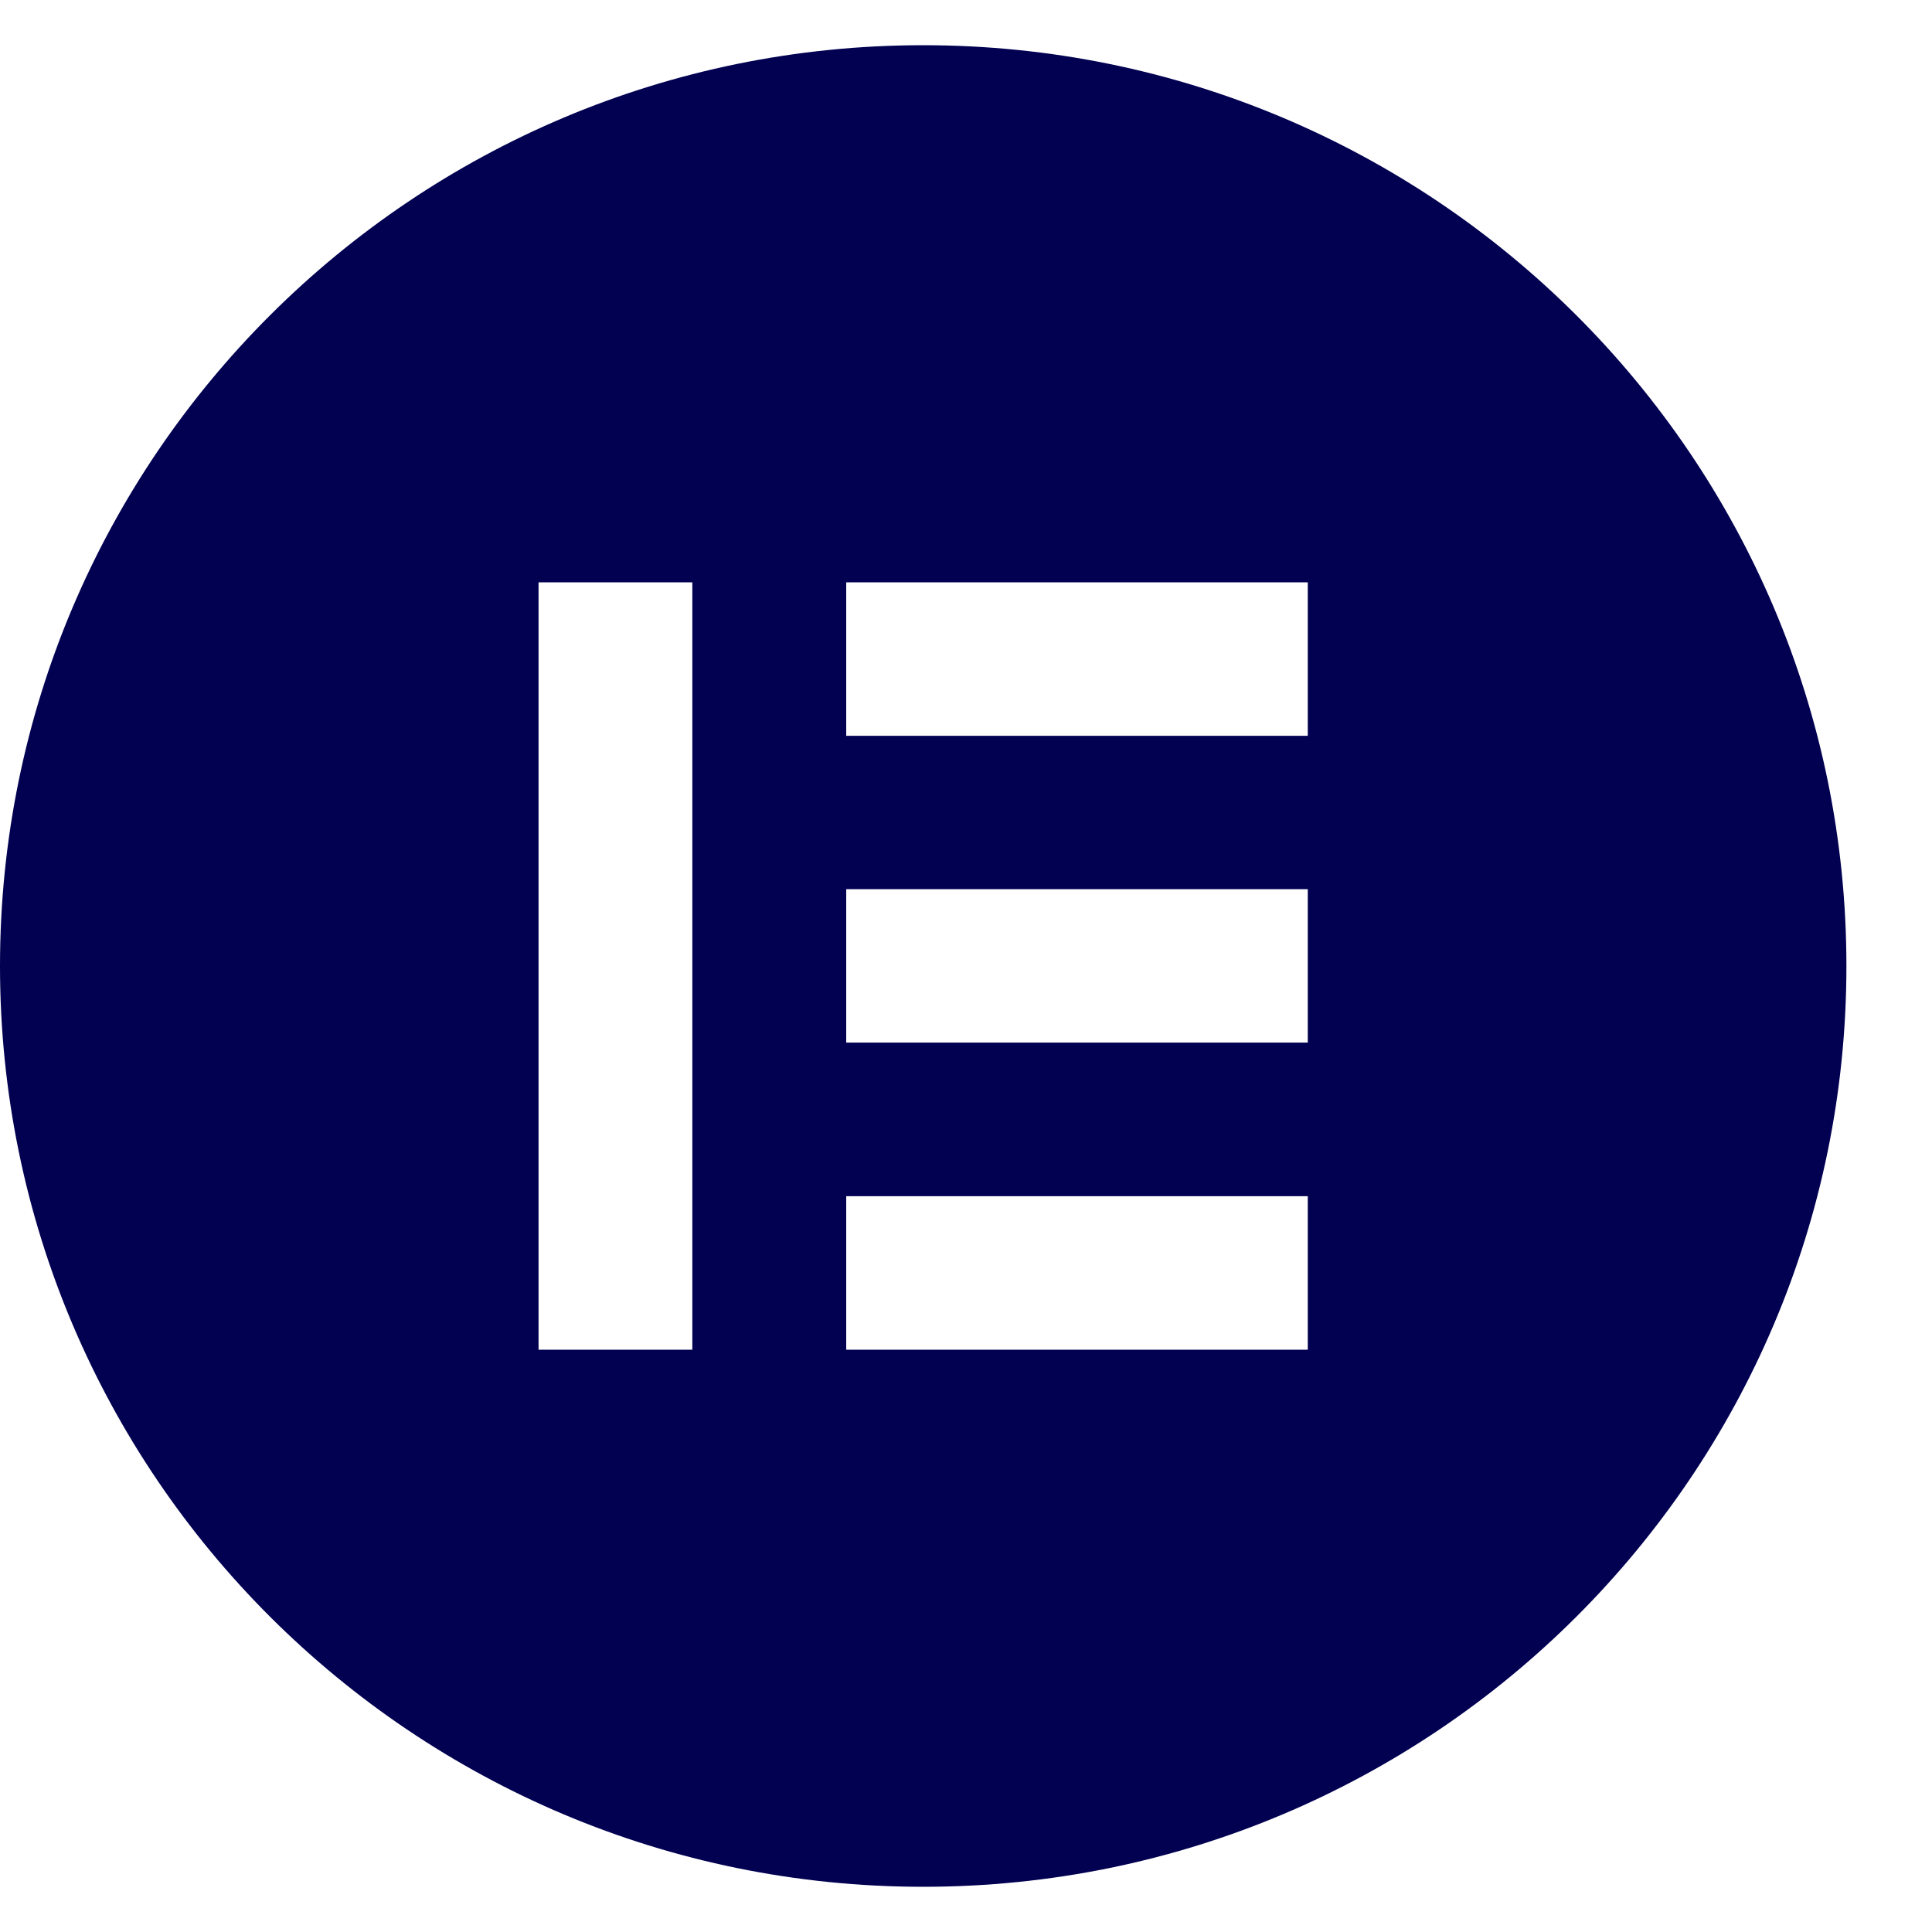
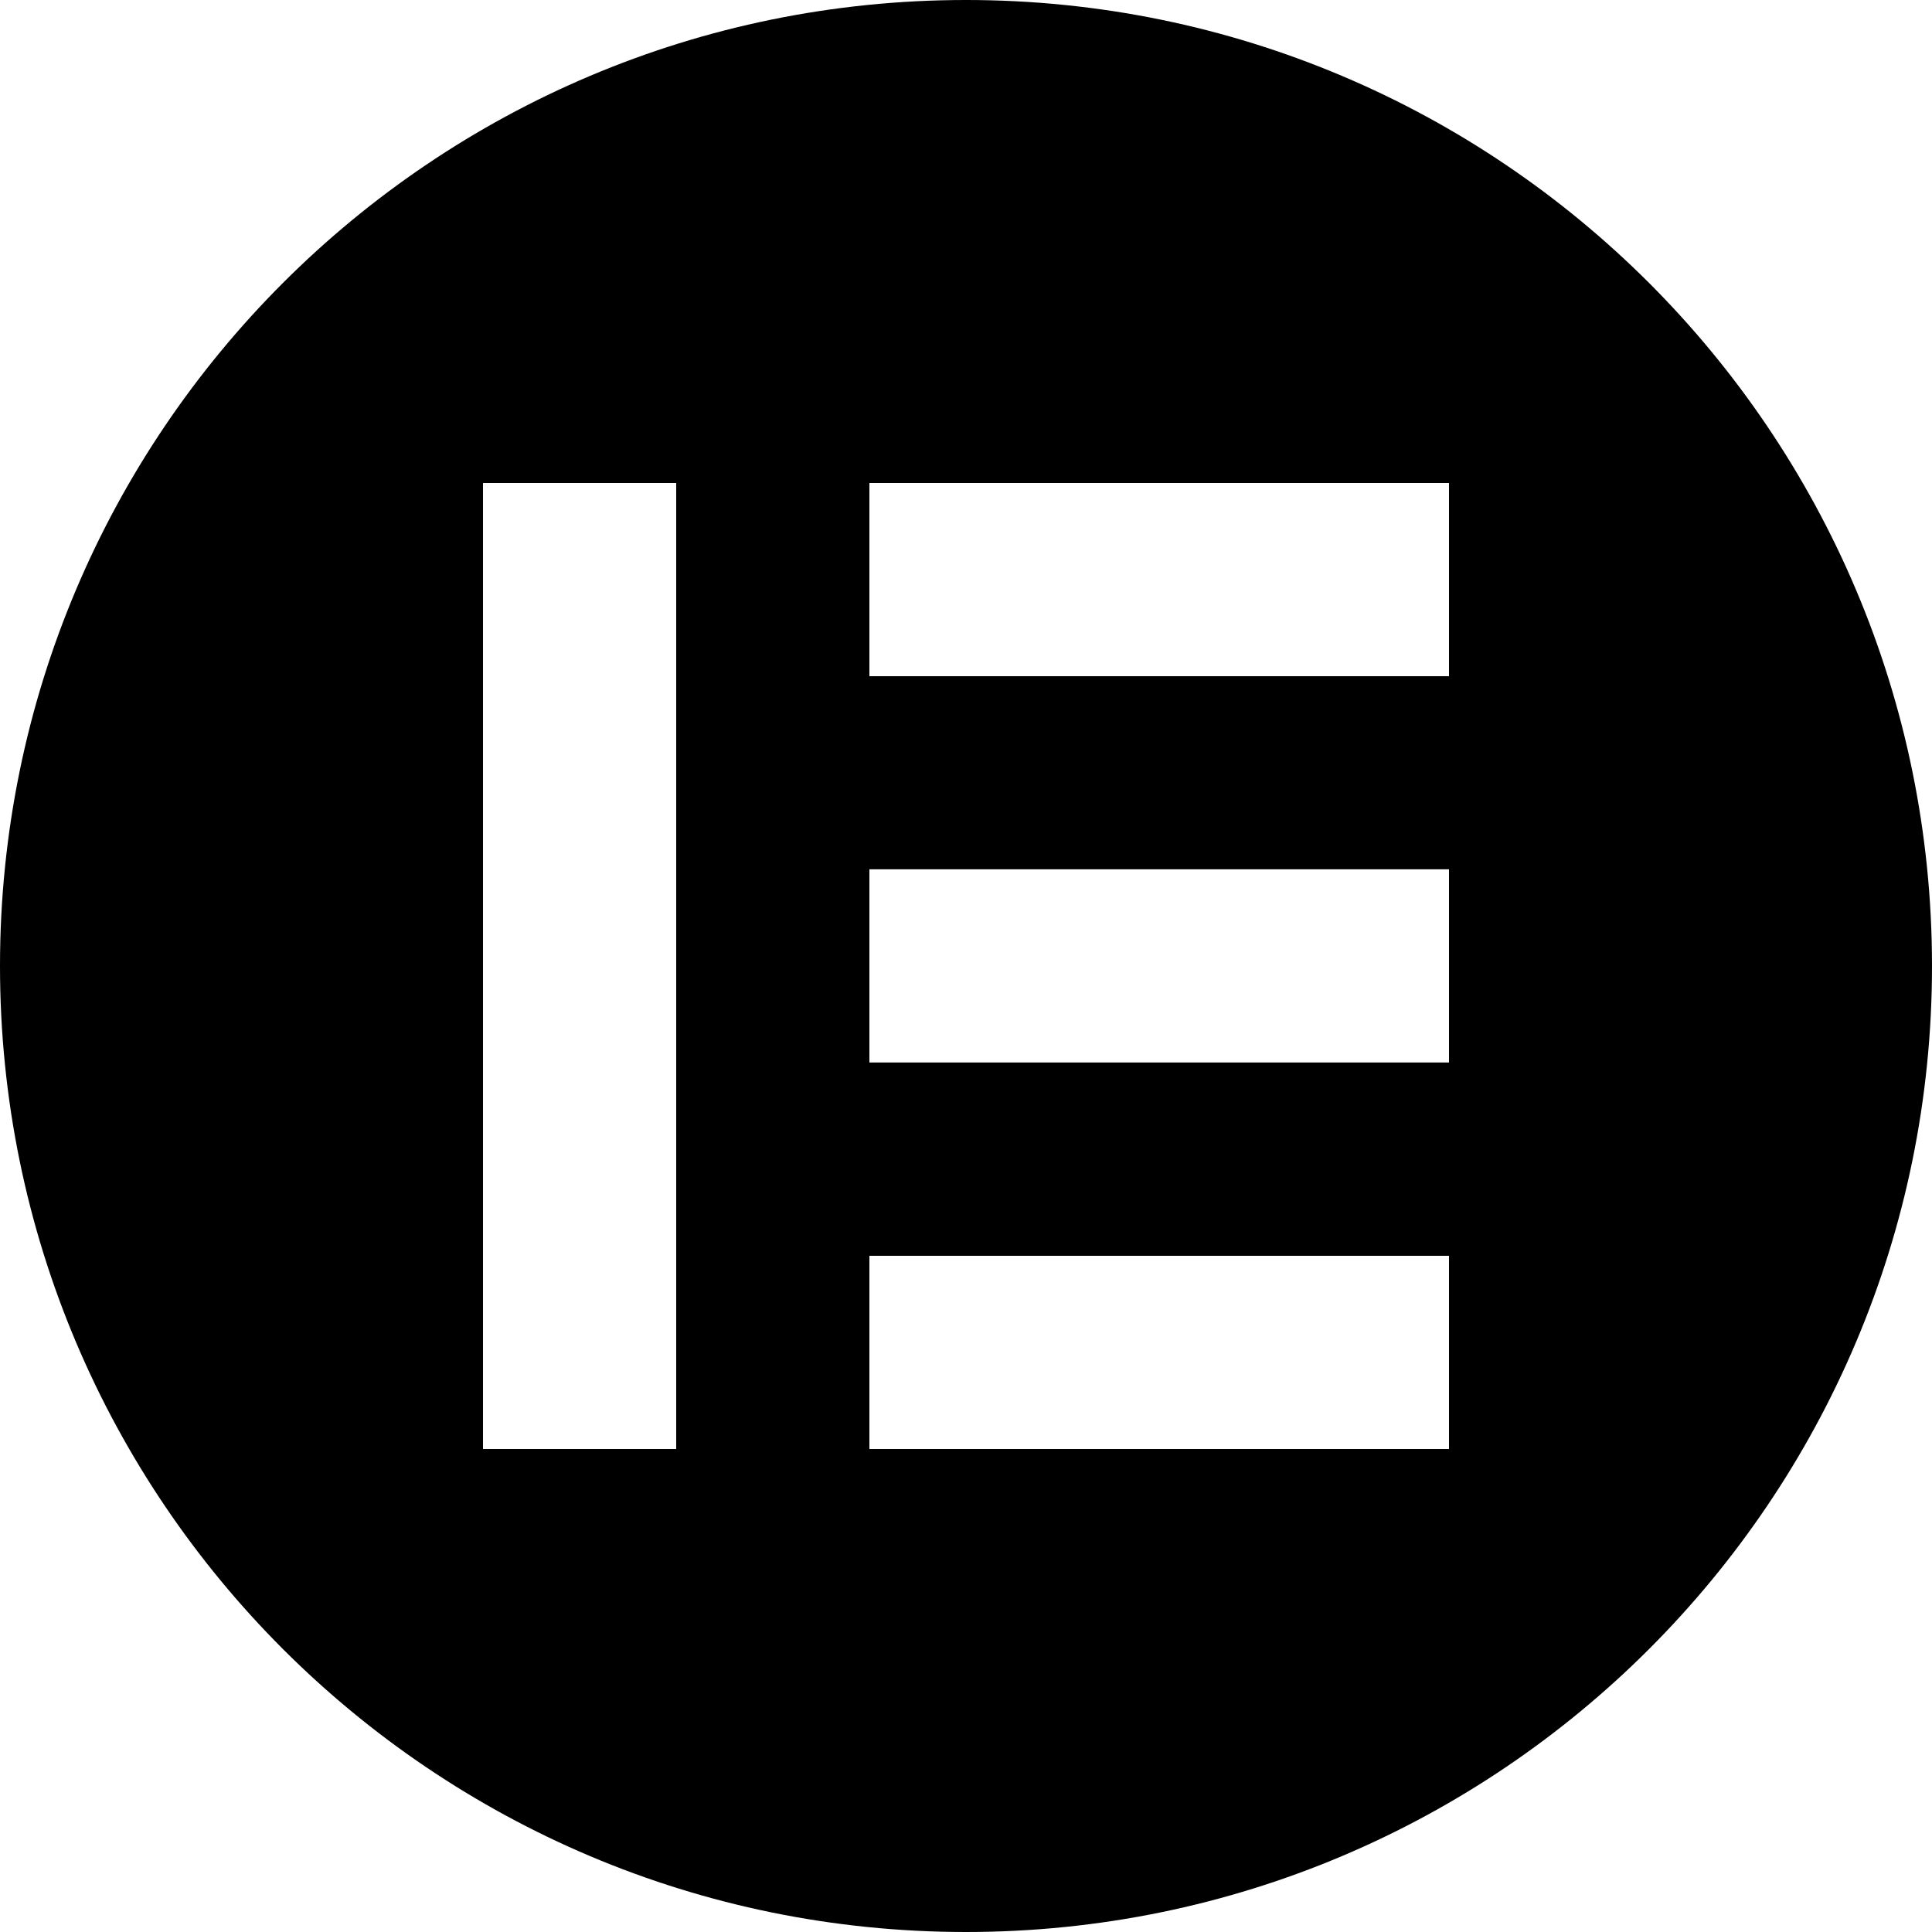
- <svg xmlns="http://www.w3.org/2000/svg" width="20" height="20" viewBox="0 0 20 20" fill="none">
-   <path fill-rule="evenodd" clip-rule="evenodd" d="M0 10C0 15.264 4.279 19.532 9.557 19.532C14.835 19.532 19.114 15.264 19.114 10C19.114 4.736 14.835 0.468 9.557 0.468C4.279 0.468 0 4.736 0 10ZM7.167 6.028H5.575V13.972H7.167V6.028ZM8.76 6.028H13.538V7.617H8.76V6.028ZM13.538 9.205H8.76V10.793H13.538V9.205ZM8.76 12.383H13.538V13.972H8.76V12.383Z" fill="#010051" />
+ <svg xmlns="http://www.w3.org/2000/svg" viewBox="0 0 50 50">
+   <path d="M25,0C11.193,0,0,11.193,0,25s11.193,25,25,25c13.807,0,25-11.193,25-25S38.807,0,25,0ZM17.5,37.5h-5V12.5h5v25ZM37.5,37.5h-15v-5h15v5ZM37.5,27.497h-15v-5h15v5ZM37.5,17.5h-15v-5h15v5Z" />
</svg>
